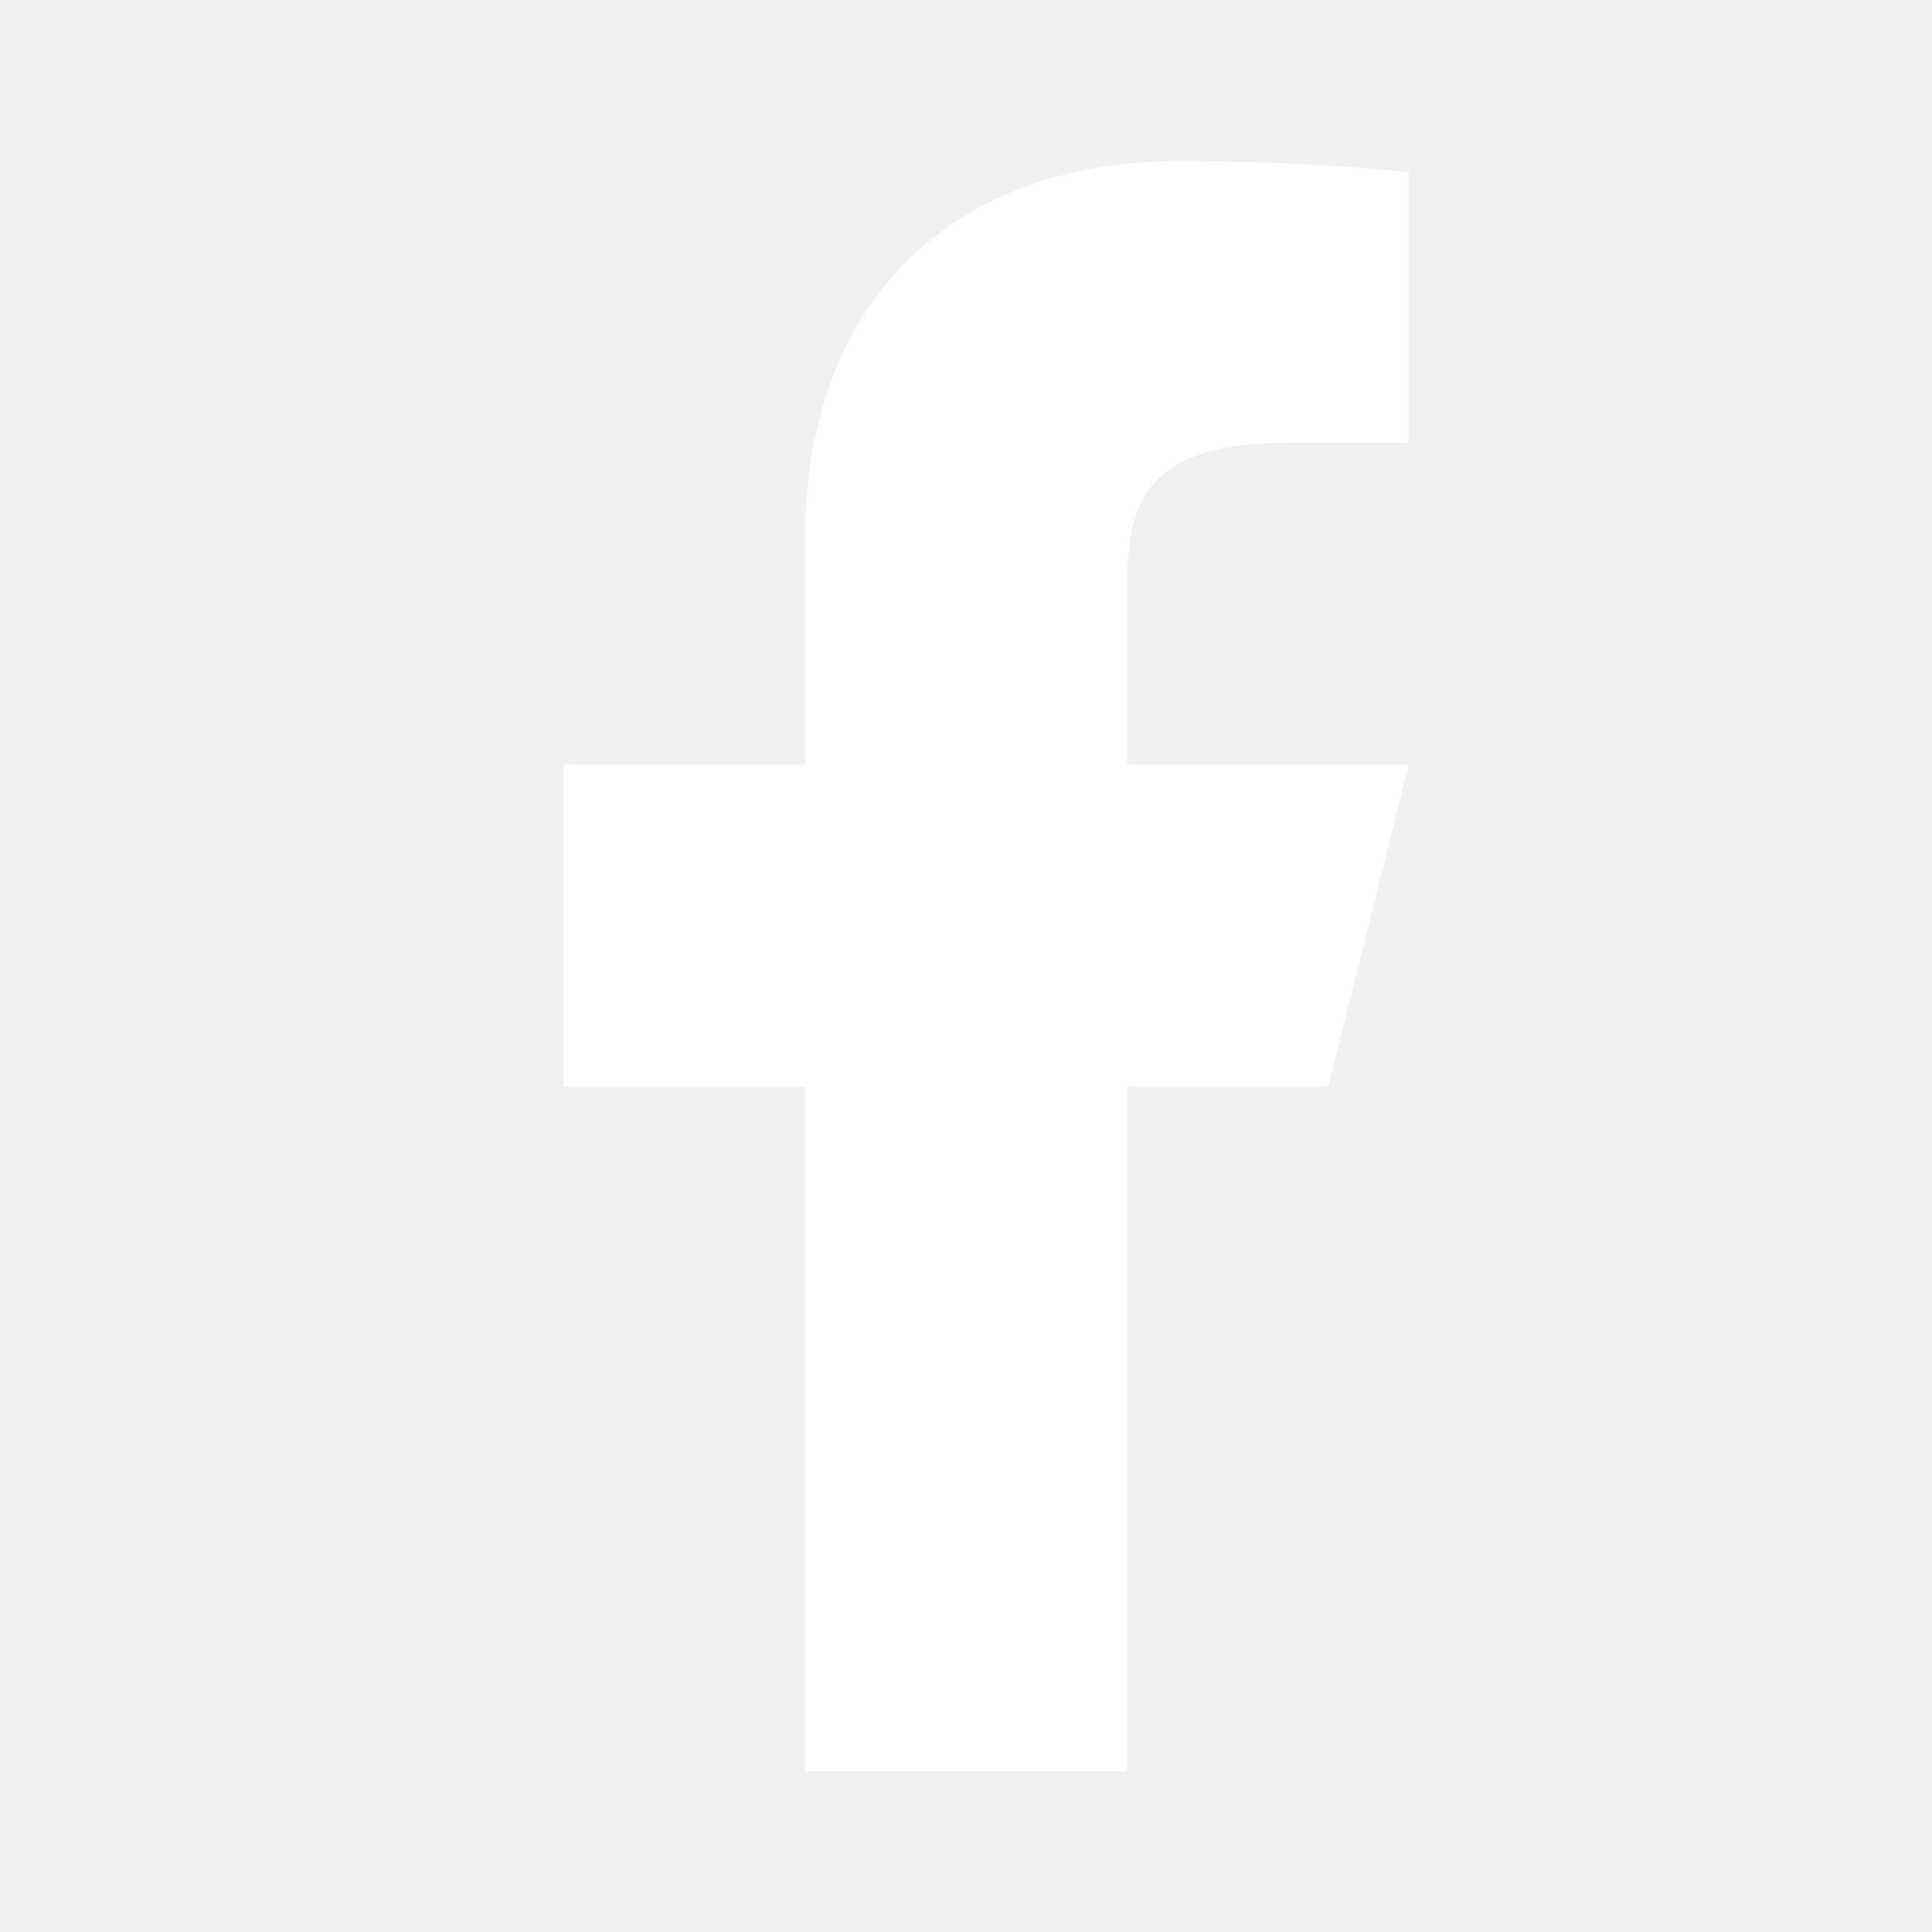
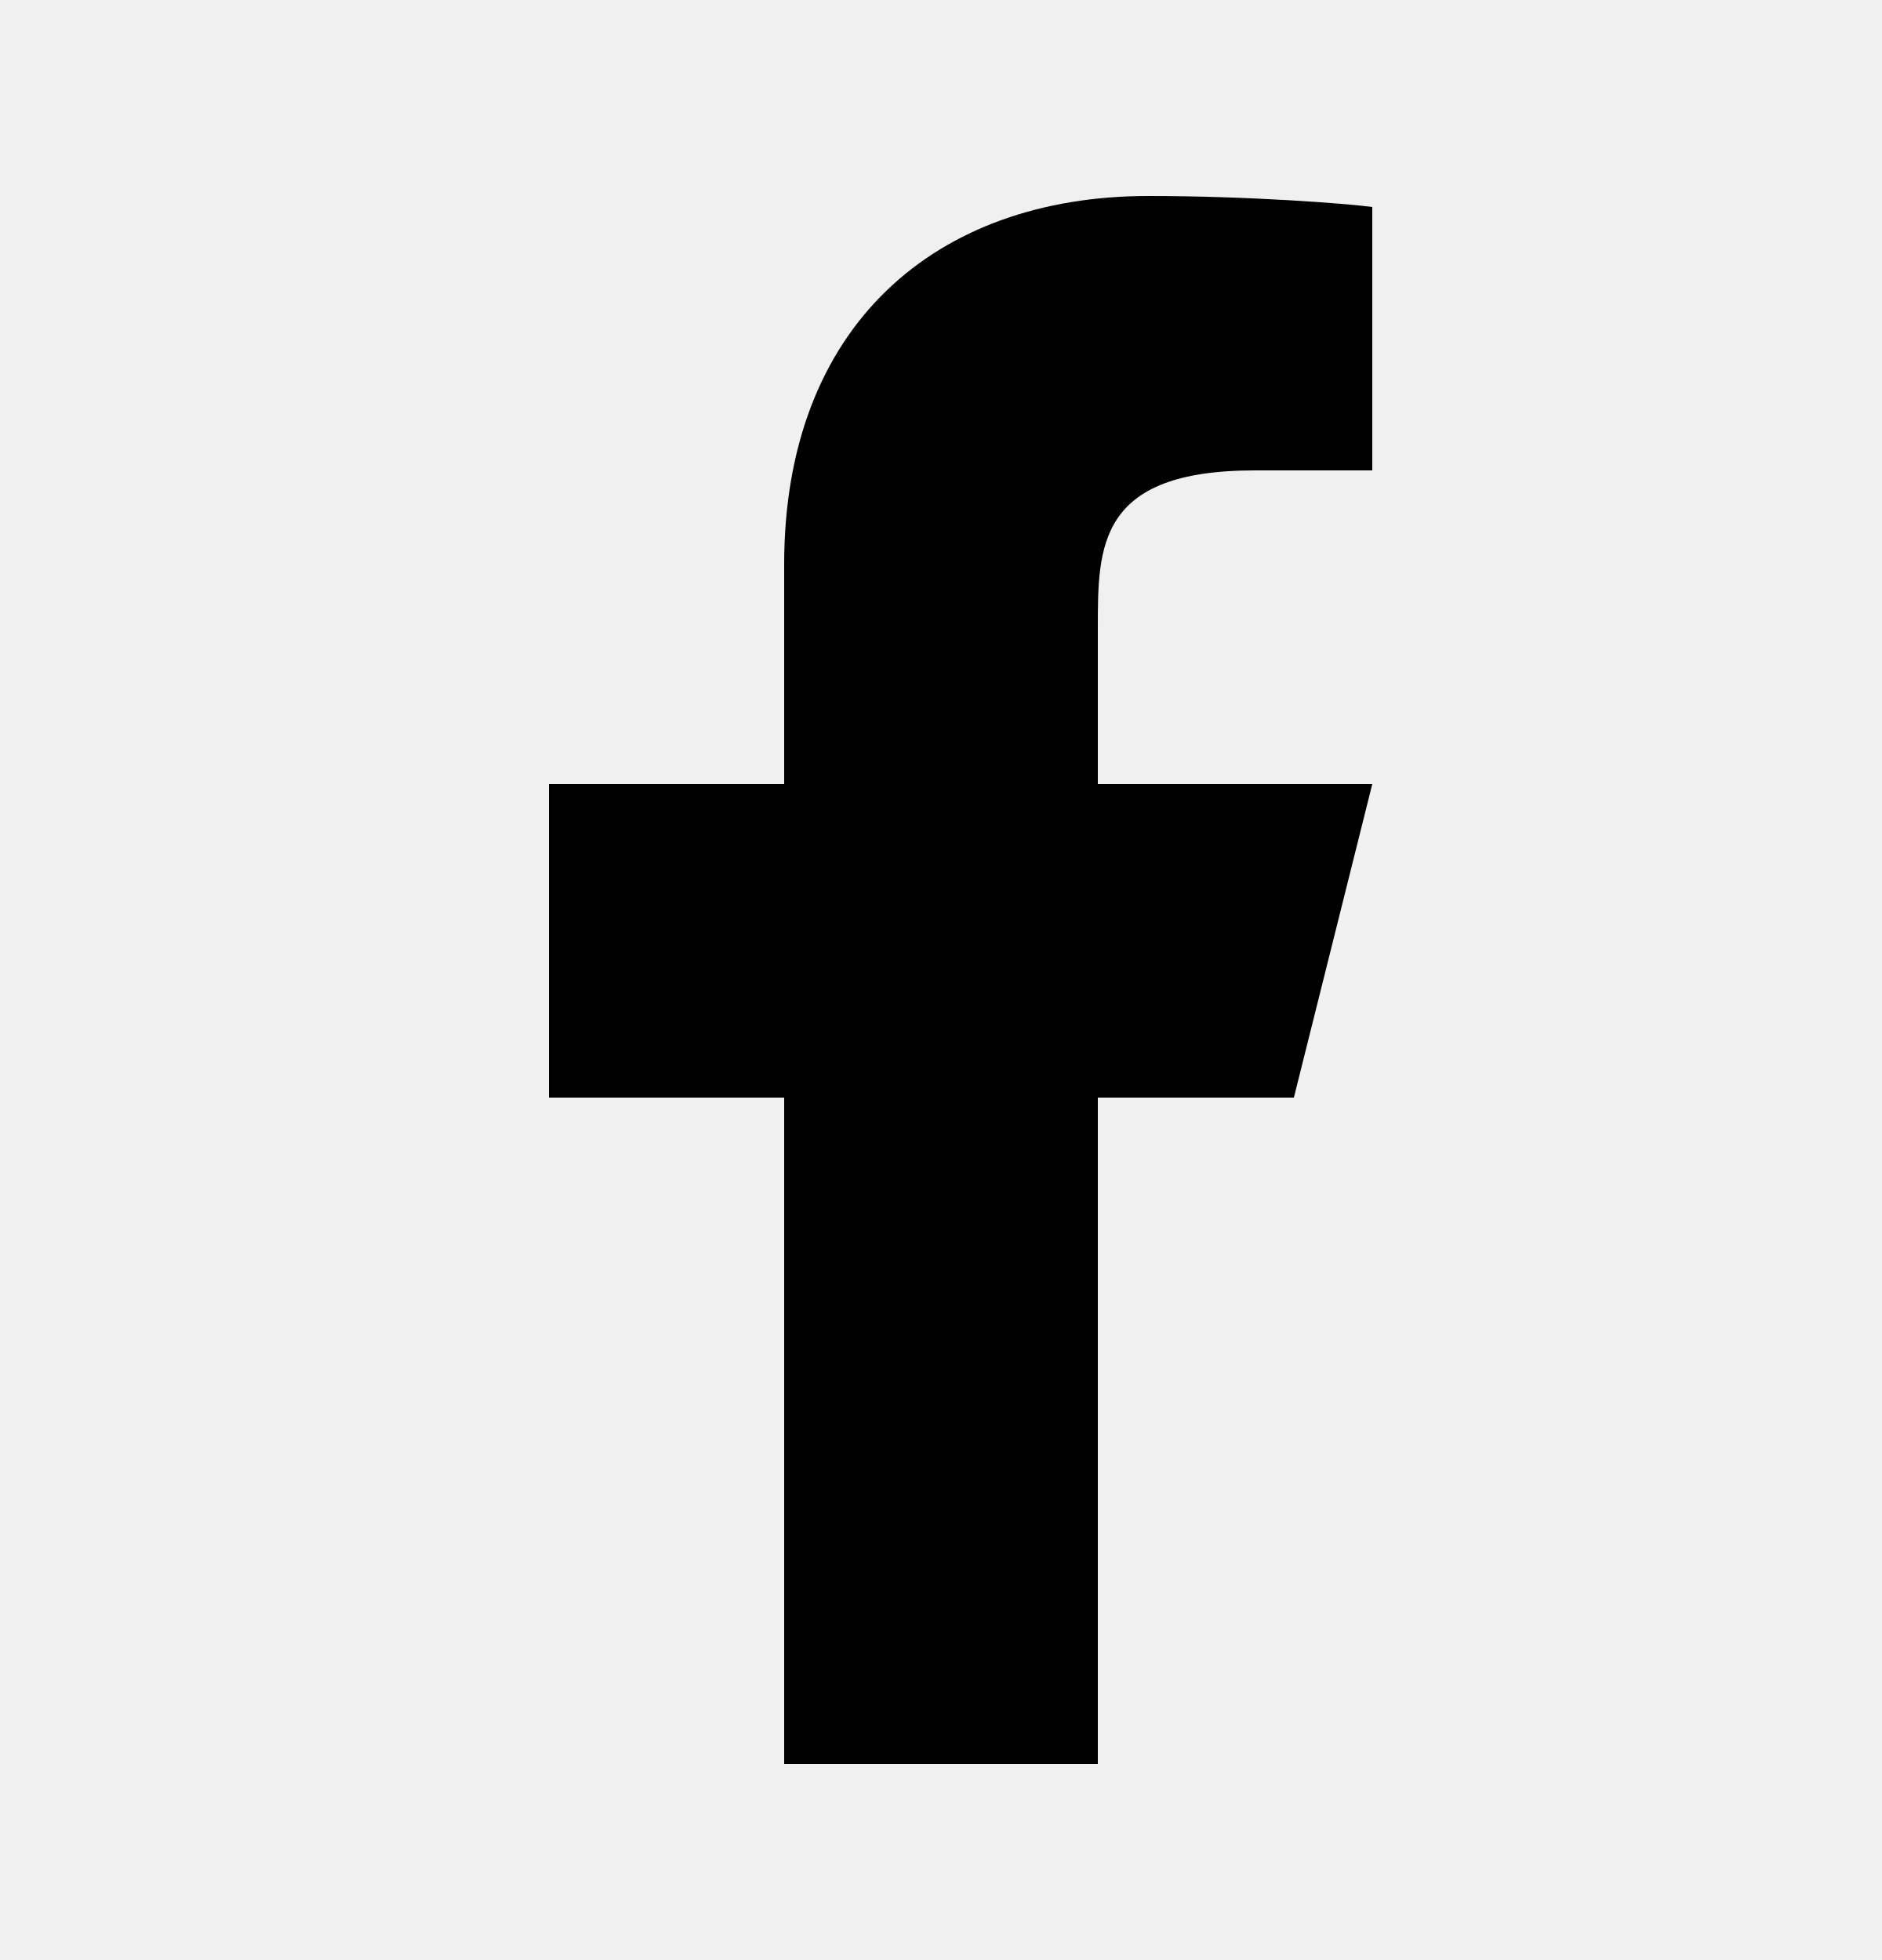
- <svg xmlns="http://www.w3.org/2000/svg" fill="none" viewBox="0 0 24 24">
-   <path fill="#fff" d="M14 13.5h2.5l1-4H14v-2c0-1.03 0-2 2-2h1.5V2.14c-.326-.043-1.557-.14-2.857-.14C11.928 2 10 3.657 10 6.7v2.8H7v4h3V22h4v-8.5Z" />
+ <svg xmlns="http://www.w3.org/2000/svg" viewBox="0 0 24 25">
+   <path d="M14 14H16.5L17.5 10H14V8C14 6.97 14 6 16 6H17.5V2.64C17.174 2.597 15.943 2.5 14.643 2.5C11.928 2.5 10 4.157 10 7.2V10H7V14H10V22.5H14V14Z" />
</svg>
